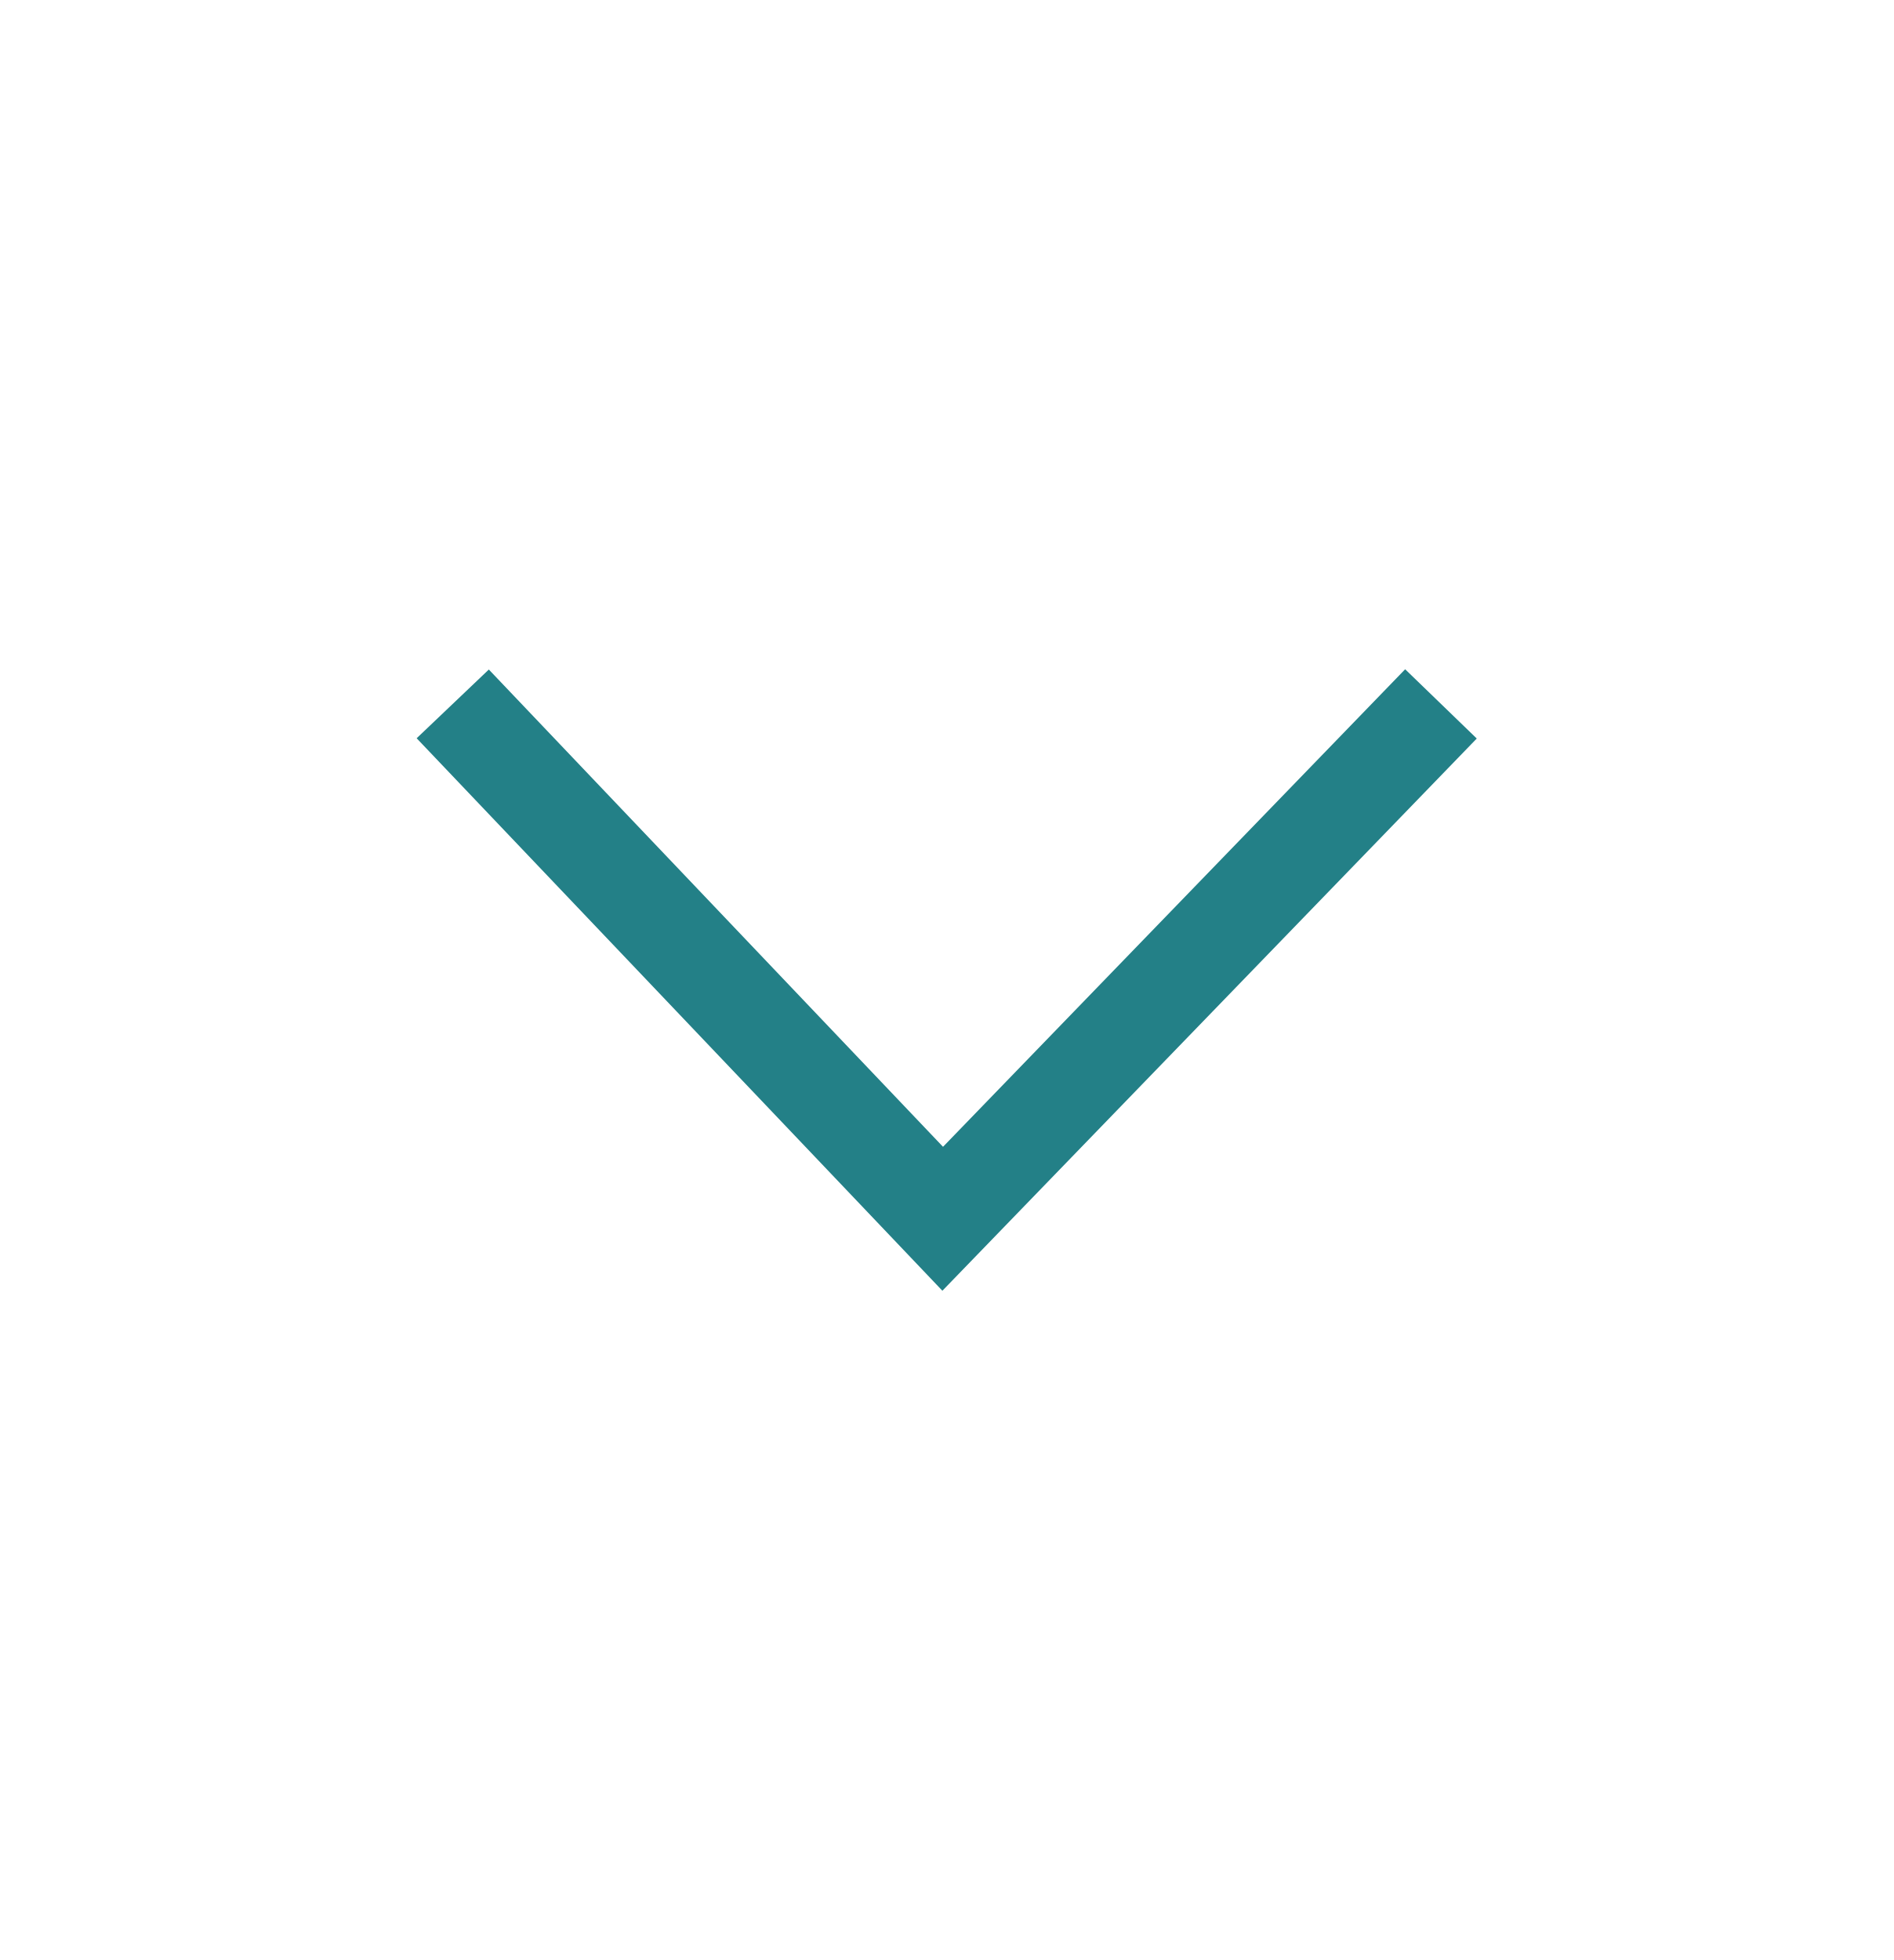
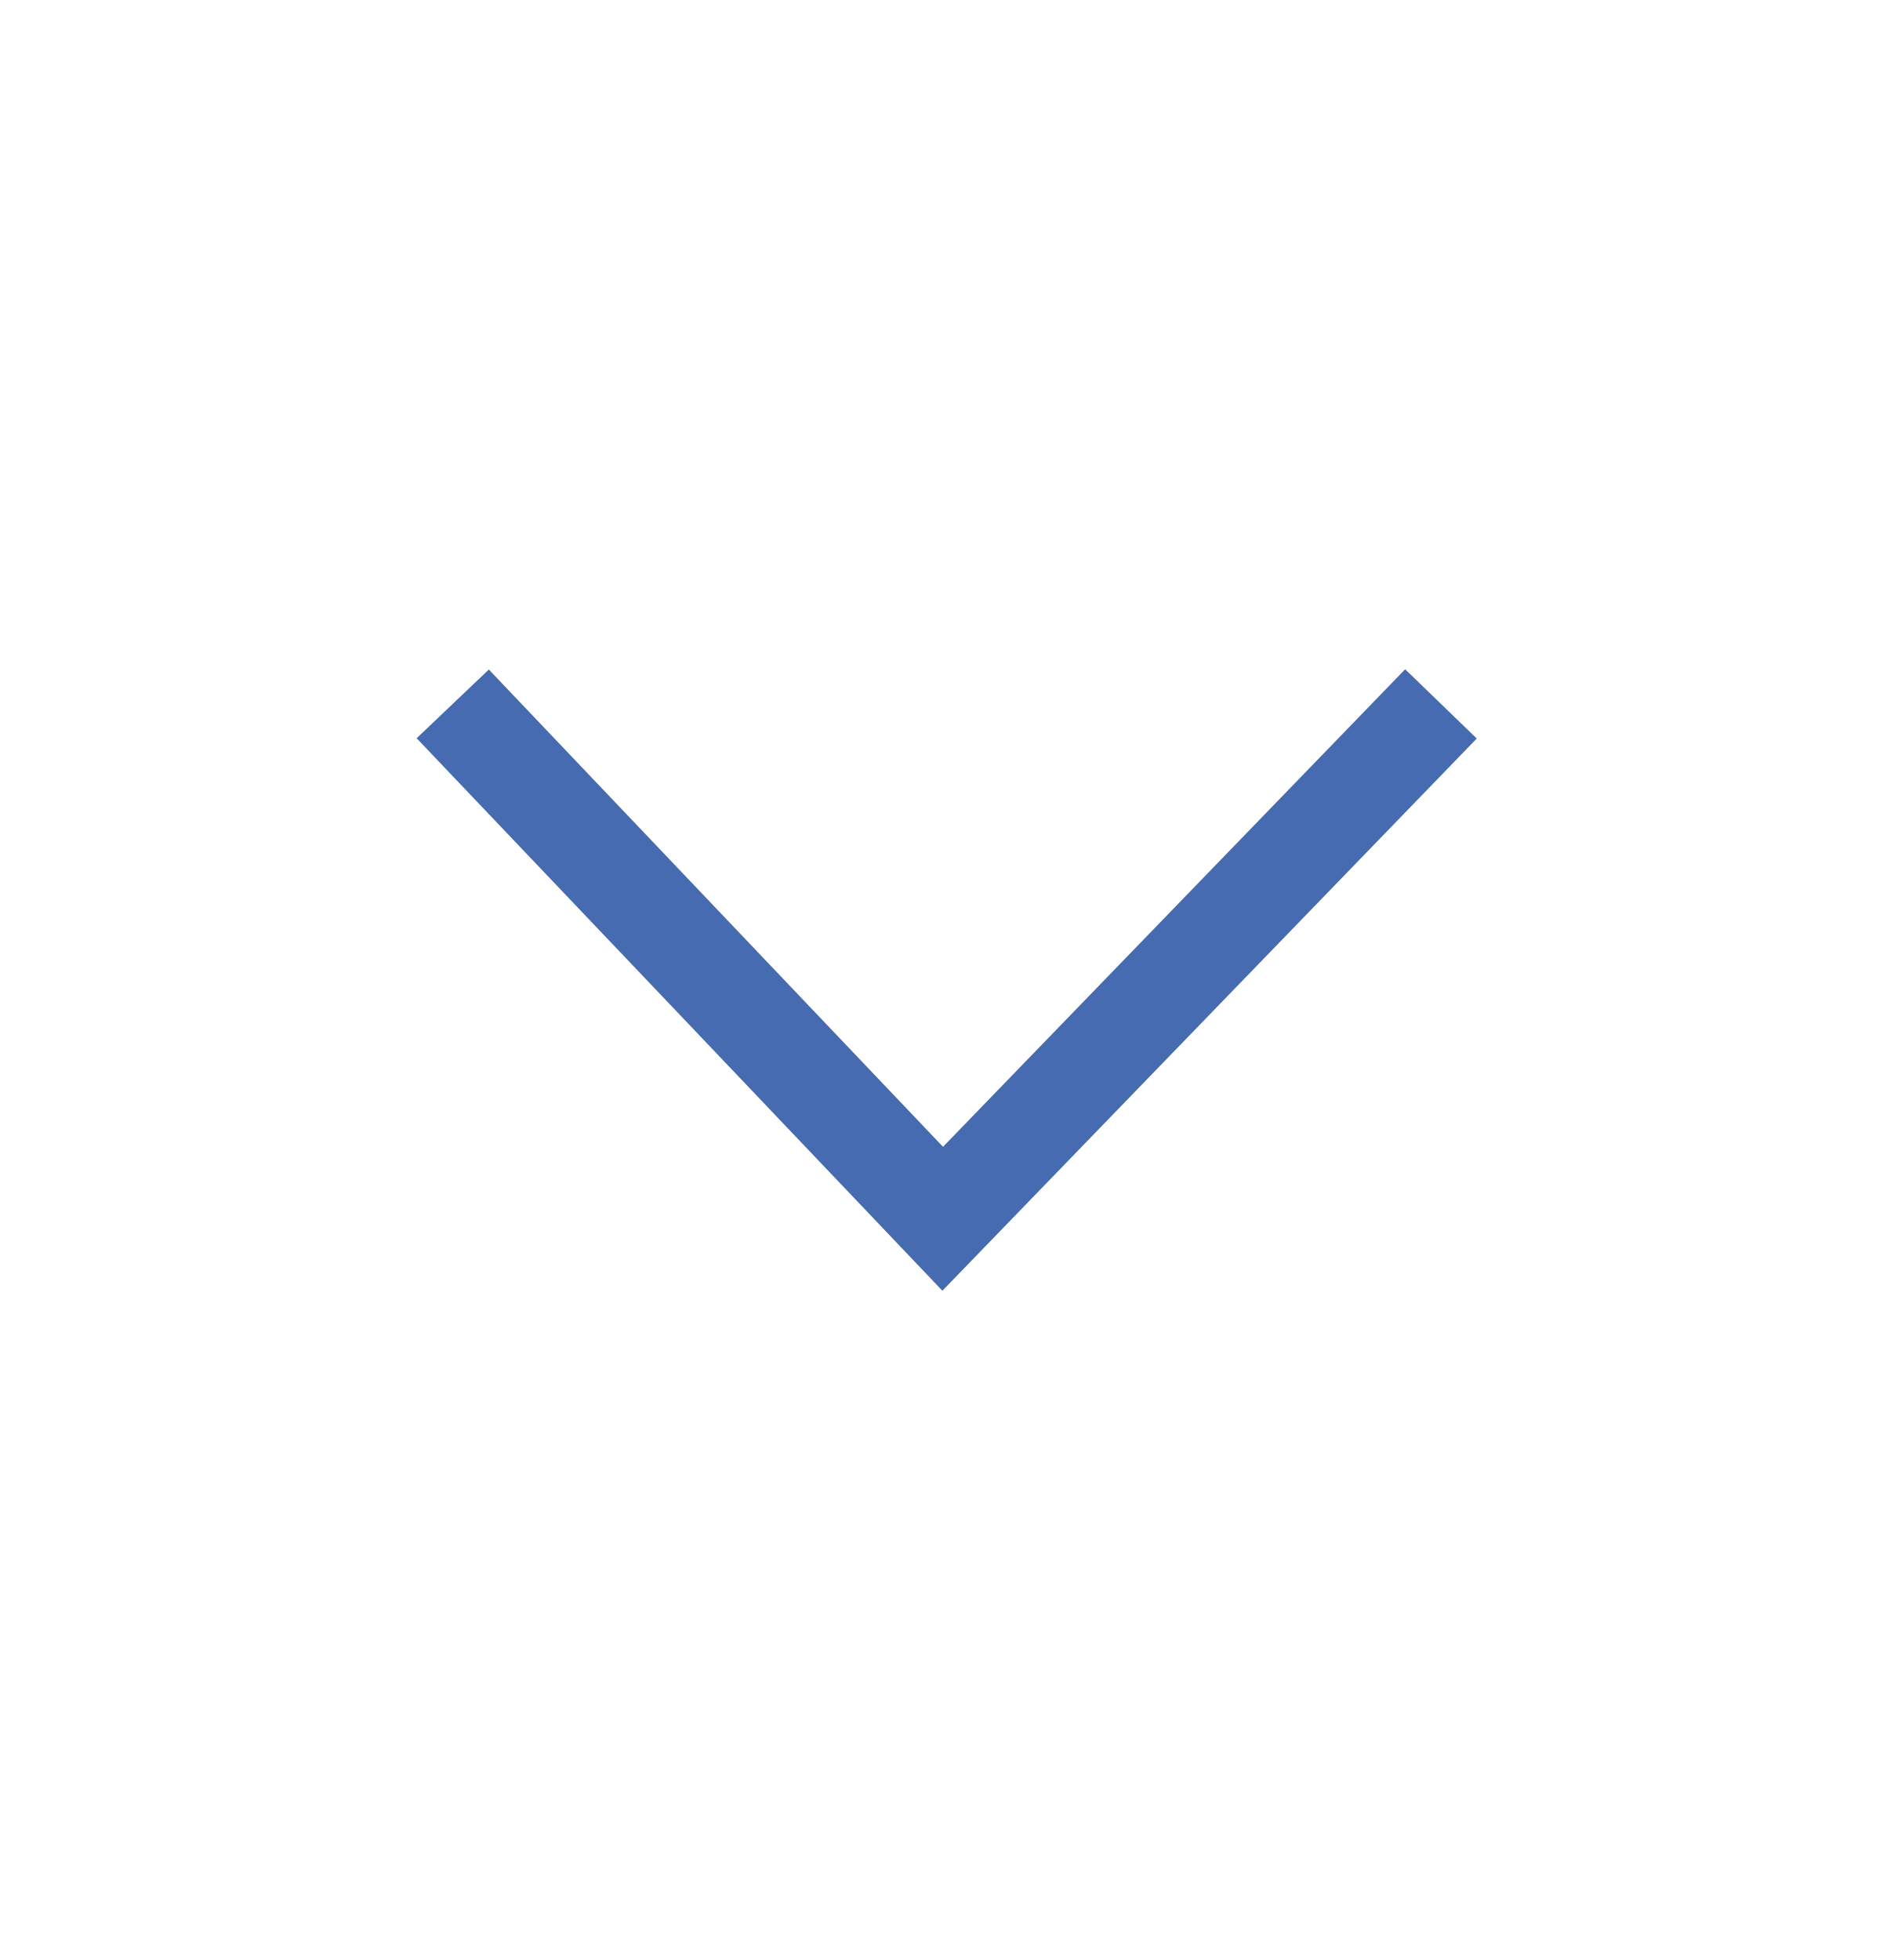
<svg xmlns="http://www.w3.org/2000/svg" version="1.1" id="Layer_1" x="0px" y="0px" width="57px" height="59px" viewBox="0 0 57 59" enable-background="new 0 0 57 59" xml:space="preserve">
-   <polygon fill="#238087" points="28.37,38.854 12.543,22.223 14.716,20.154 28.389,34.521 42.301,20.146 44.457,22.231 " />
+   <polygon fill="#466BB0" points="28.37,38.854 12.543,22.223 14.716,20.154 28.389,34.521 42.301,20.146 44.457,22.231 " />
</svg>
